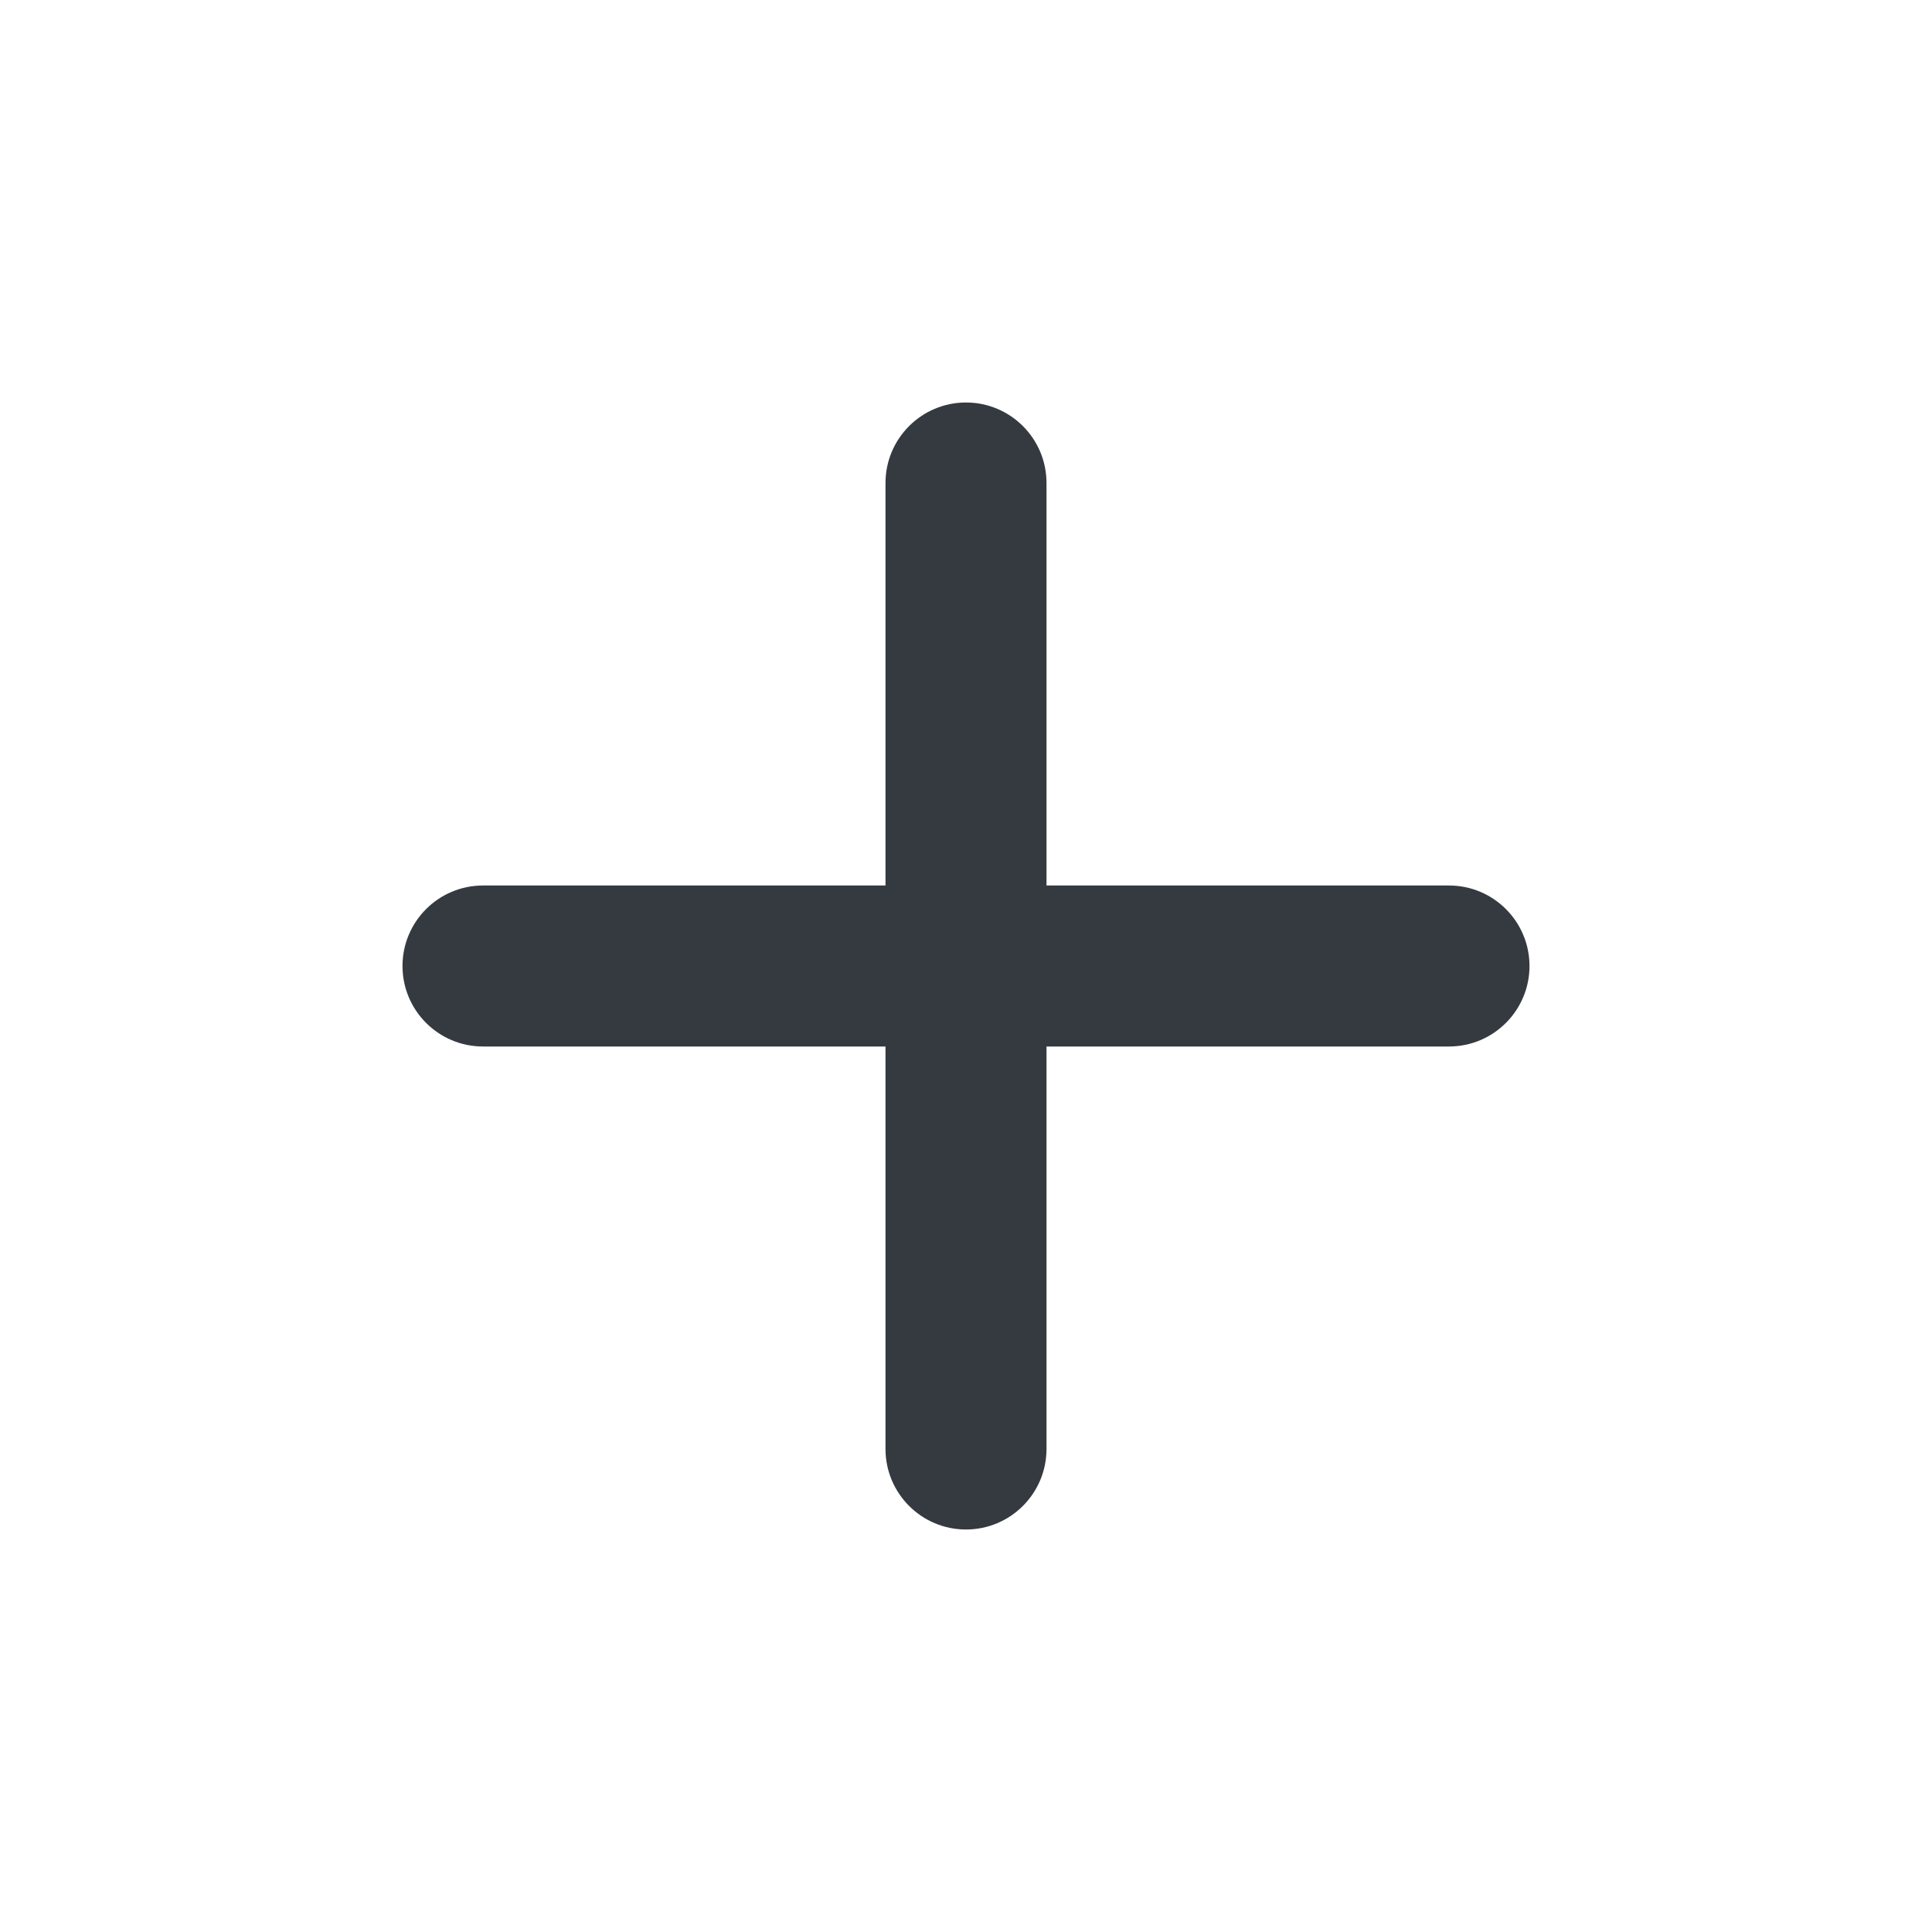
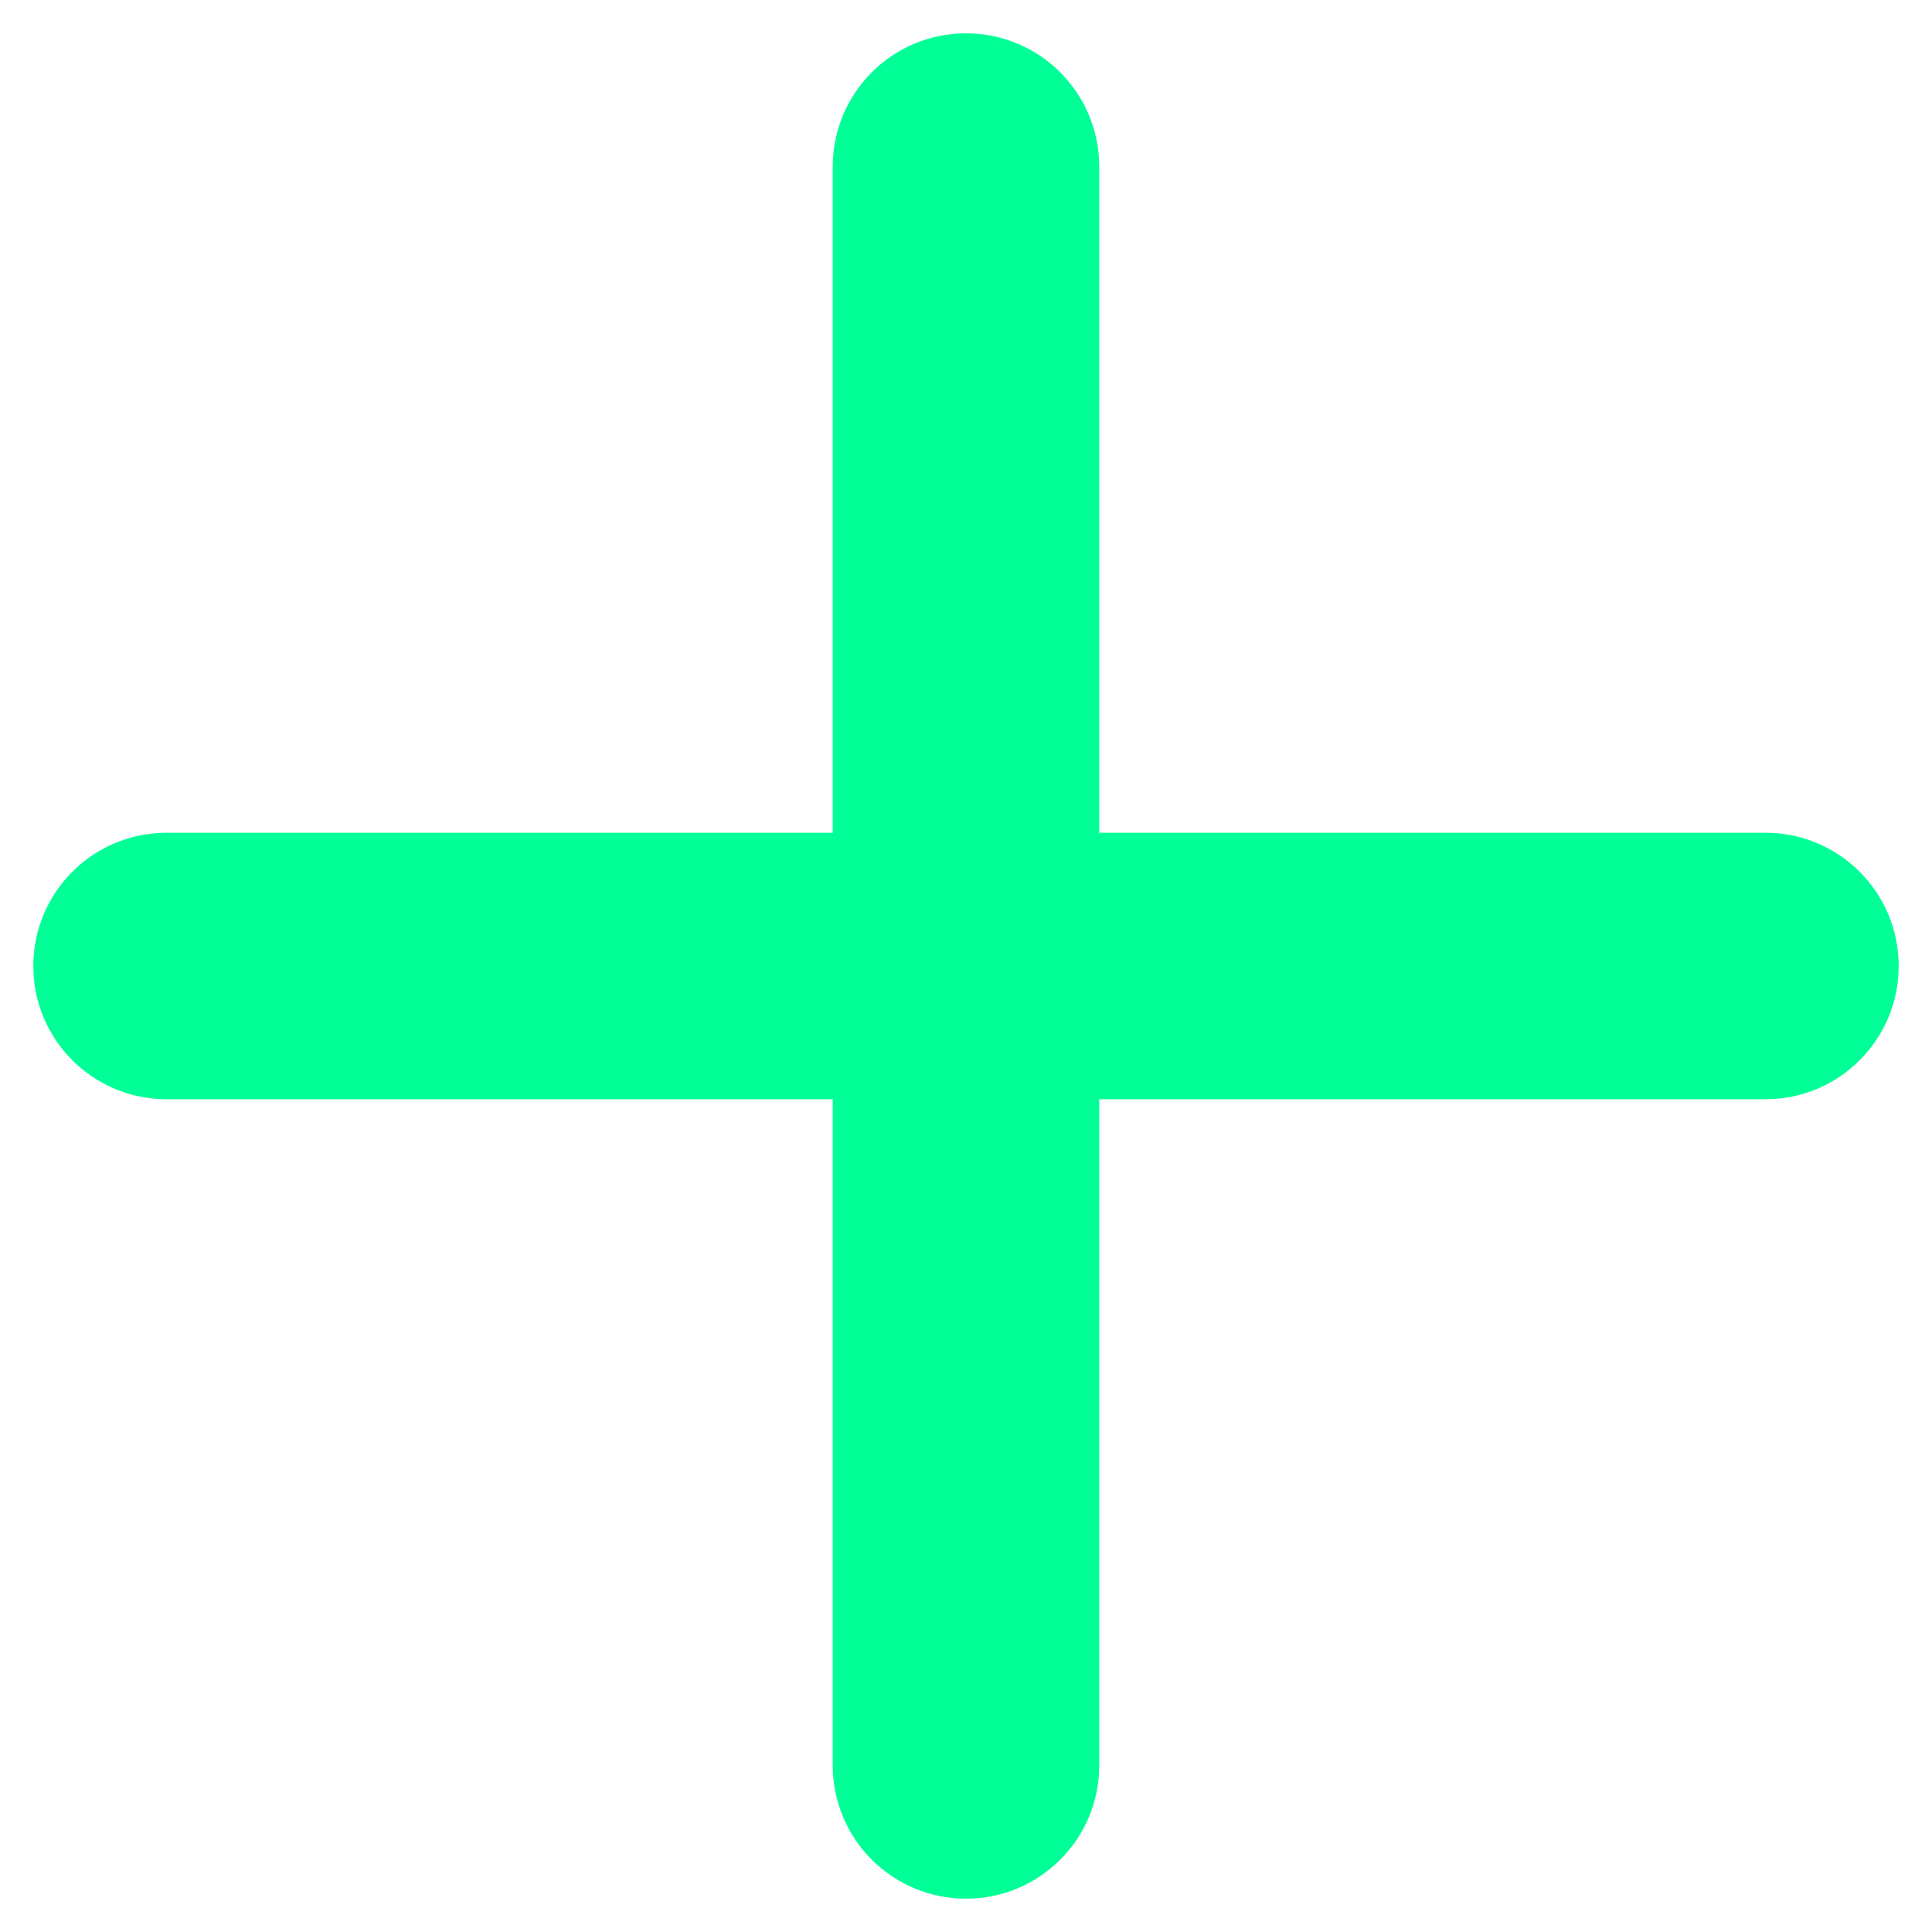
- <svg xmlns="http://www.w3.org/2000/svg" width="24" height="24" viewBox="0 0 24 24" fill="none">
-   <path d="M19 12C19 12.552 18.552 13 18 13H13V18C13 18.552 12.552 19 12 19C11.448 19 11 18.552 11 18V13H6C5.448 13 5 12.552 5 12C5 11.448 5.448 11 6 11H11V6C11 5.448 11.448 5 12 5C12.552 5 13 5.448 13 6V11H18C18.552 11 19 11.448 19 12Z" fill="#343A40" />
+ <svg xmlns="http://www.w3.org/2000/svg" width="29" height="29" viewBox="0 0 29 29" fill="none">
+   <path d="M28.5 14.5C28.5 15.605 27.605 16.5 26.5 16.5H16.5V26.5C16.5 27.605 15.605 28.5 14.5 28.5C13.395 28.5 12.5 27.605 12.5 26.5V16.5H2.5C1.395 16.5 0.5 15.605 0.5 14.5C0.5 13.395 1.395 12.5 2.5 12.5H12.5V2.5C12.5 1.395 13.395 0.5 14.5 0.5C15.605 0.5 16.5 1.395 16.5 2.5V12.5H26.5C27.605 12.5 28.5 13.395 28.5 14.5Z" fill="#00FF97" />
</svg>
